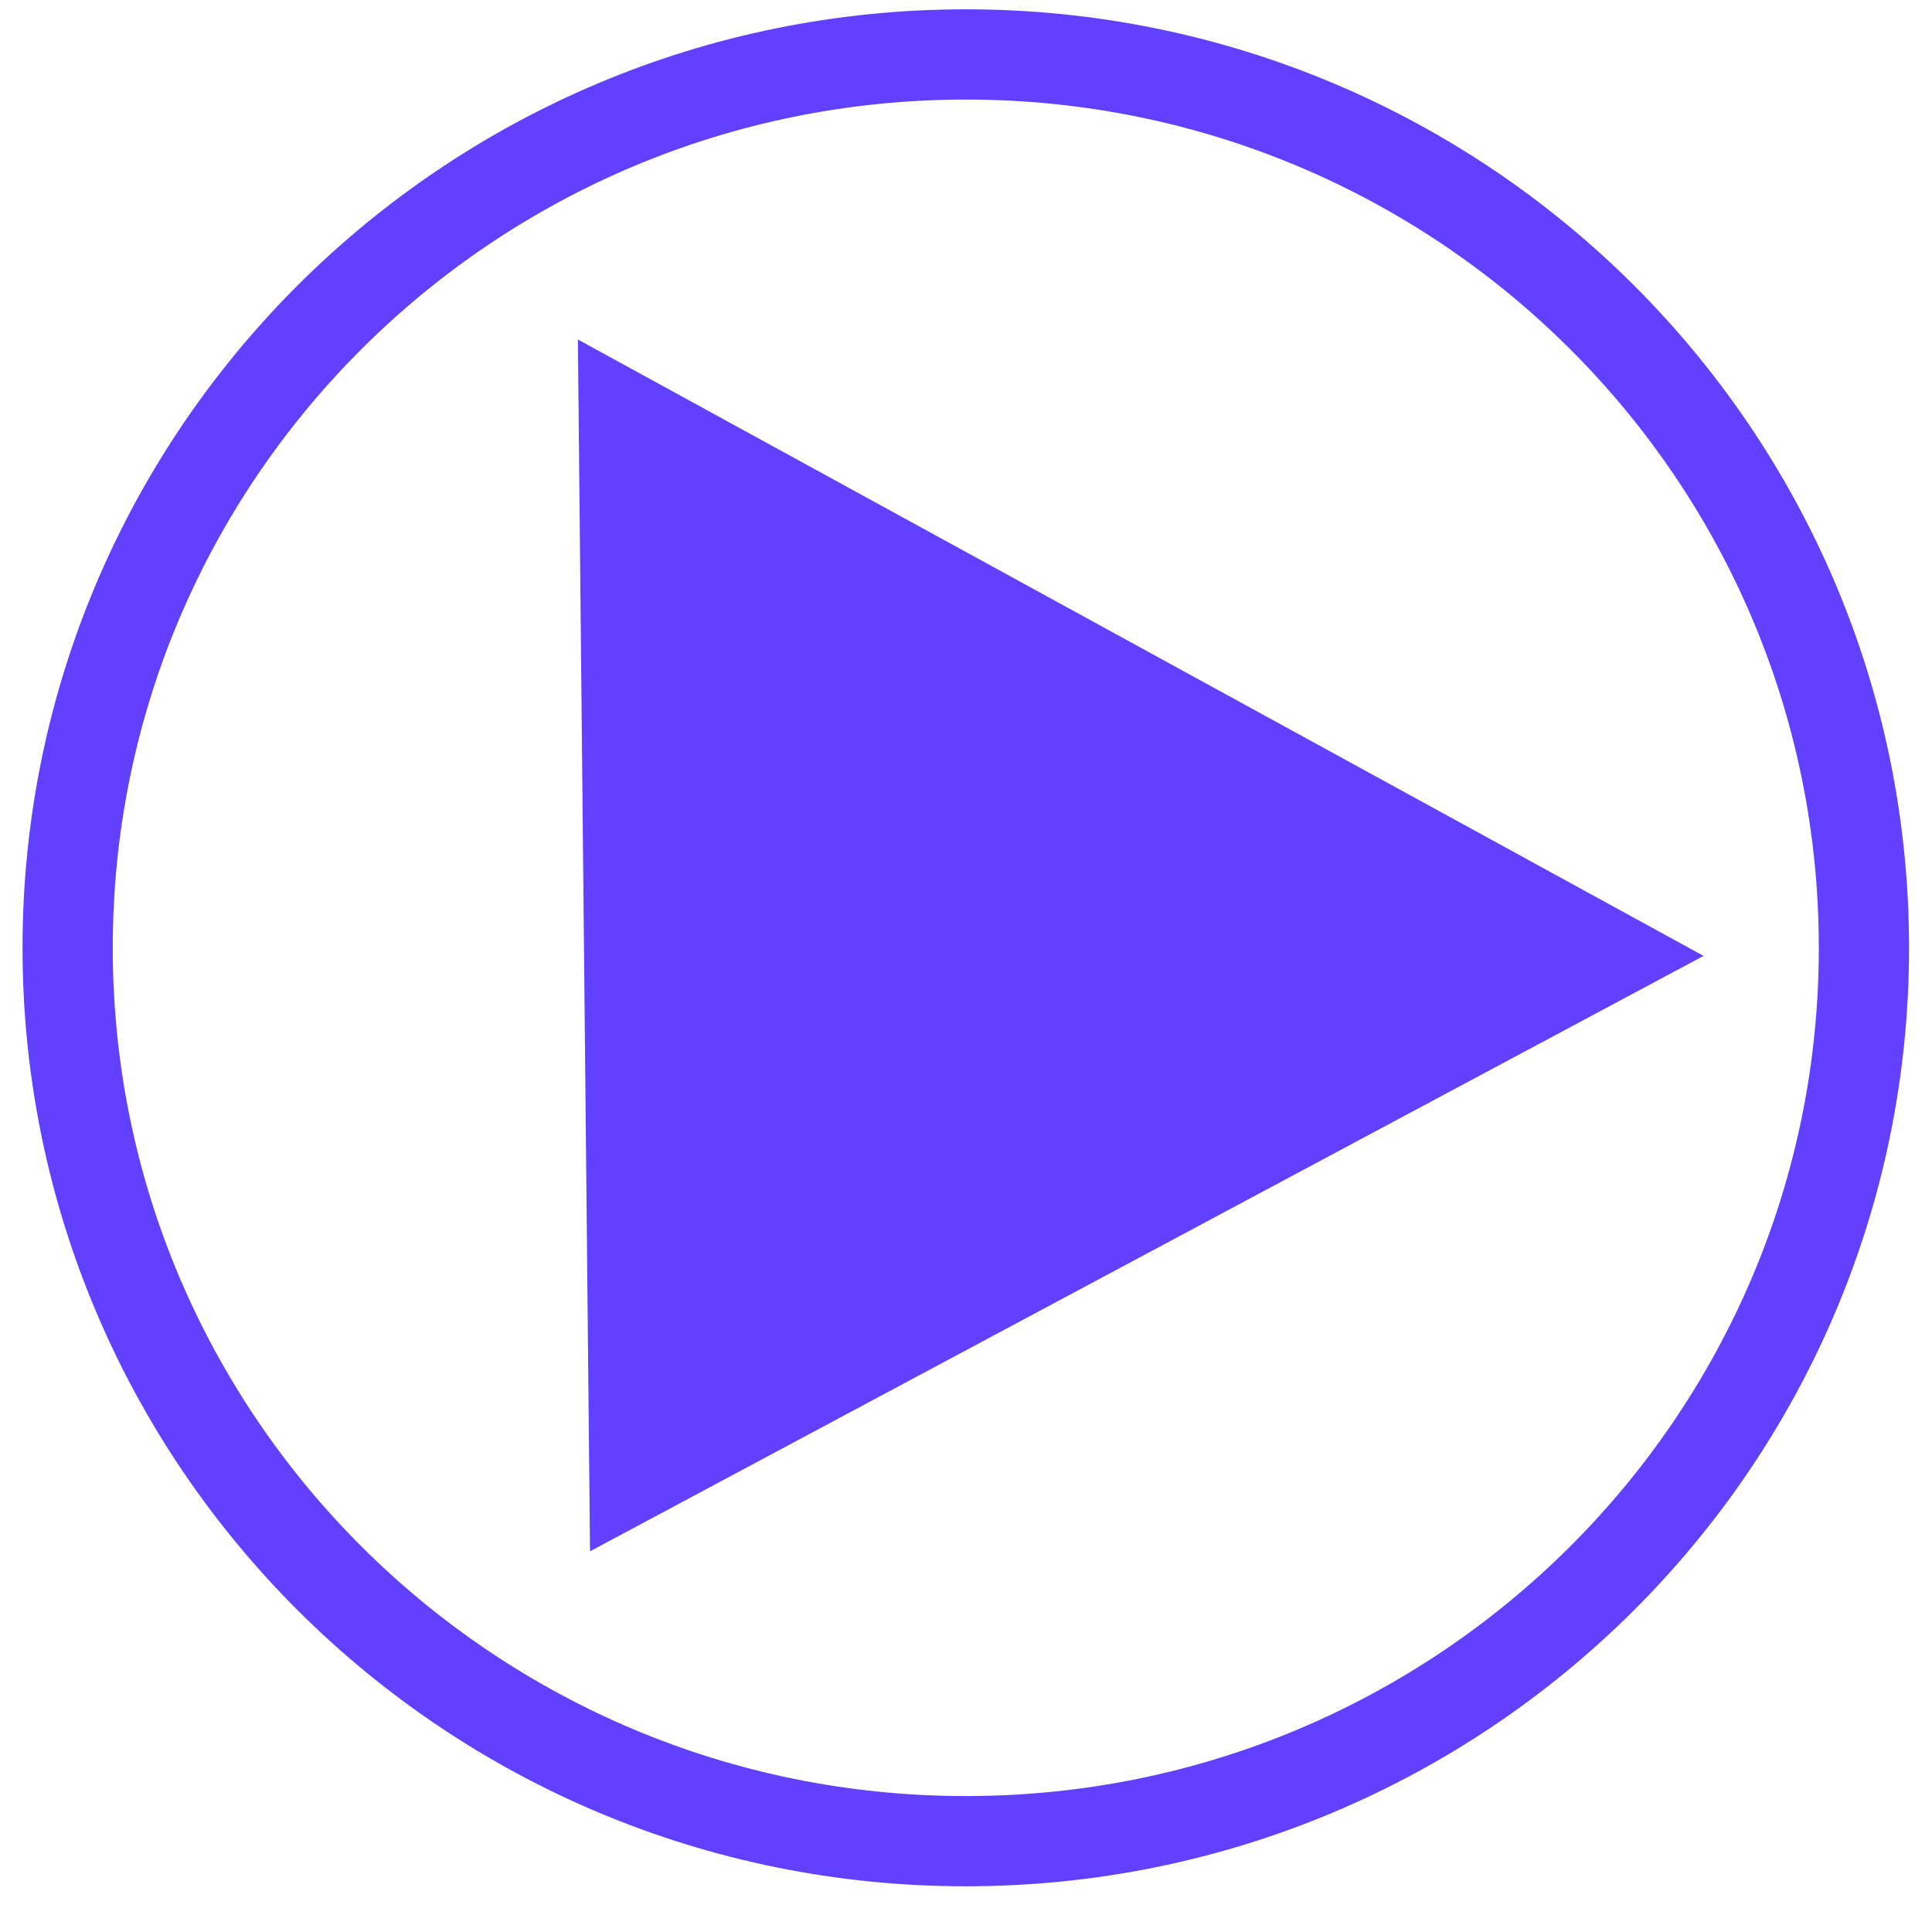
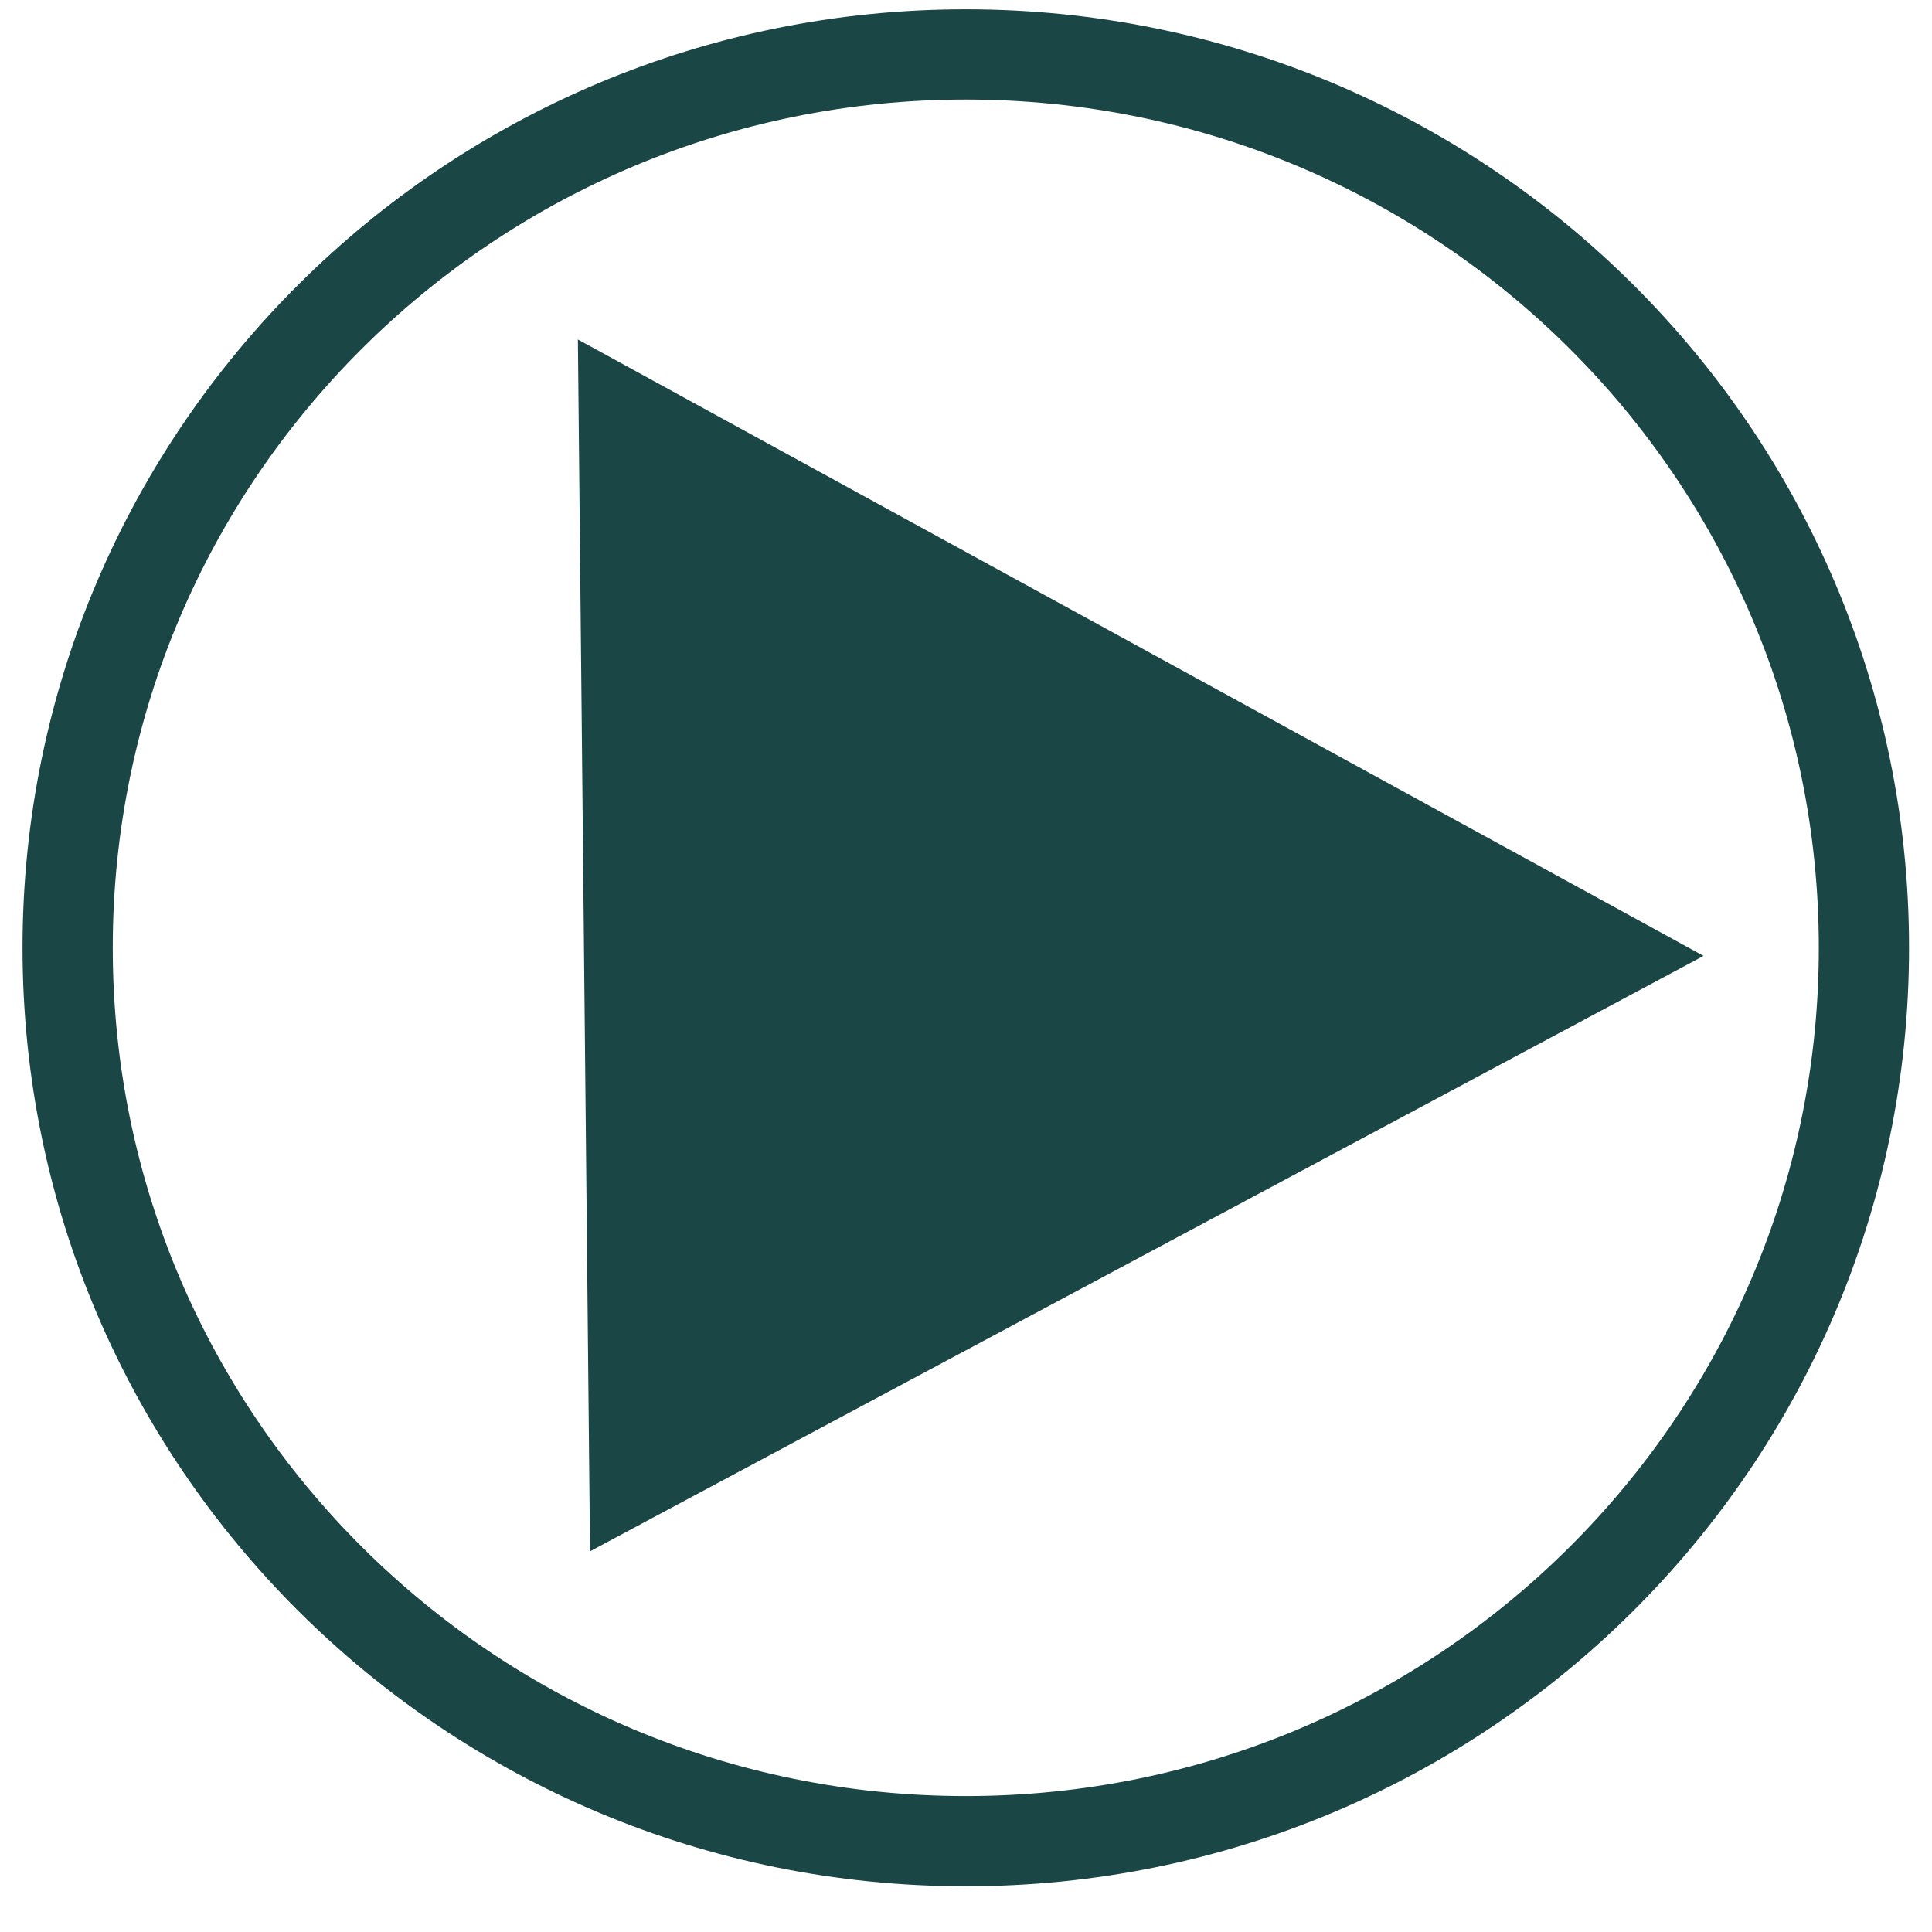
- <svg xmlns="http://www.w3.org/2000/svg" width="35" height="35" viewBox="0 0 108 108" version="1.1">
-   <ellipse style="fill:none;stroke:#6141ff;stroke-width:5.044;stroke-miterlimit:4;stroke-dasharray:none;stroke-opacity:1" id="path4539" cx="53.988" cy="52.983" rx="50.207" ry="49.94" />
-   <path style="fill:#6141ff;stroke:#6141ff;stroke-width:0;stroke-linecap:butt;stroke-linejoin:miter;stroke-miterlimit:4;stroke-dasharray:none;stroke-opacity:1" d="m 32.304,18.978 c 0.679,67.74 0.679,67.74 0.679,67.74 L 95.229,53.435 v 0 z" id="path4545" />
+ <svg xmlns="http://www.w3.org/2000/svg" width="30" height="30" viewBox="0 0 108 108" version="1.1">
+   <ellipse style="fill:none;stroke:#1a4645;stroke-width:5.044;stroke-miterlimit:4;stroke-dasharray:none;stroke-opacity:1" id="path4539" cx="53.988" cy="52.983" rx="50.207" ry="49.94" />
+   <path style="fill:#1a4645;stroke:#1a4645;stroke-width:0;stroke-linecap:butt;stroke-linejoin:miter;stroke-miterlimit:4;stroke-dasharray:none;stroke-opacity:1" d="m 32.304,18.978 c 0.679,67.74 0.679,67.74 0.679,67.74 L 95.229,53.435 v 0 z" id="path4545" />
</svg>
